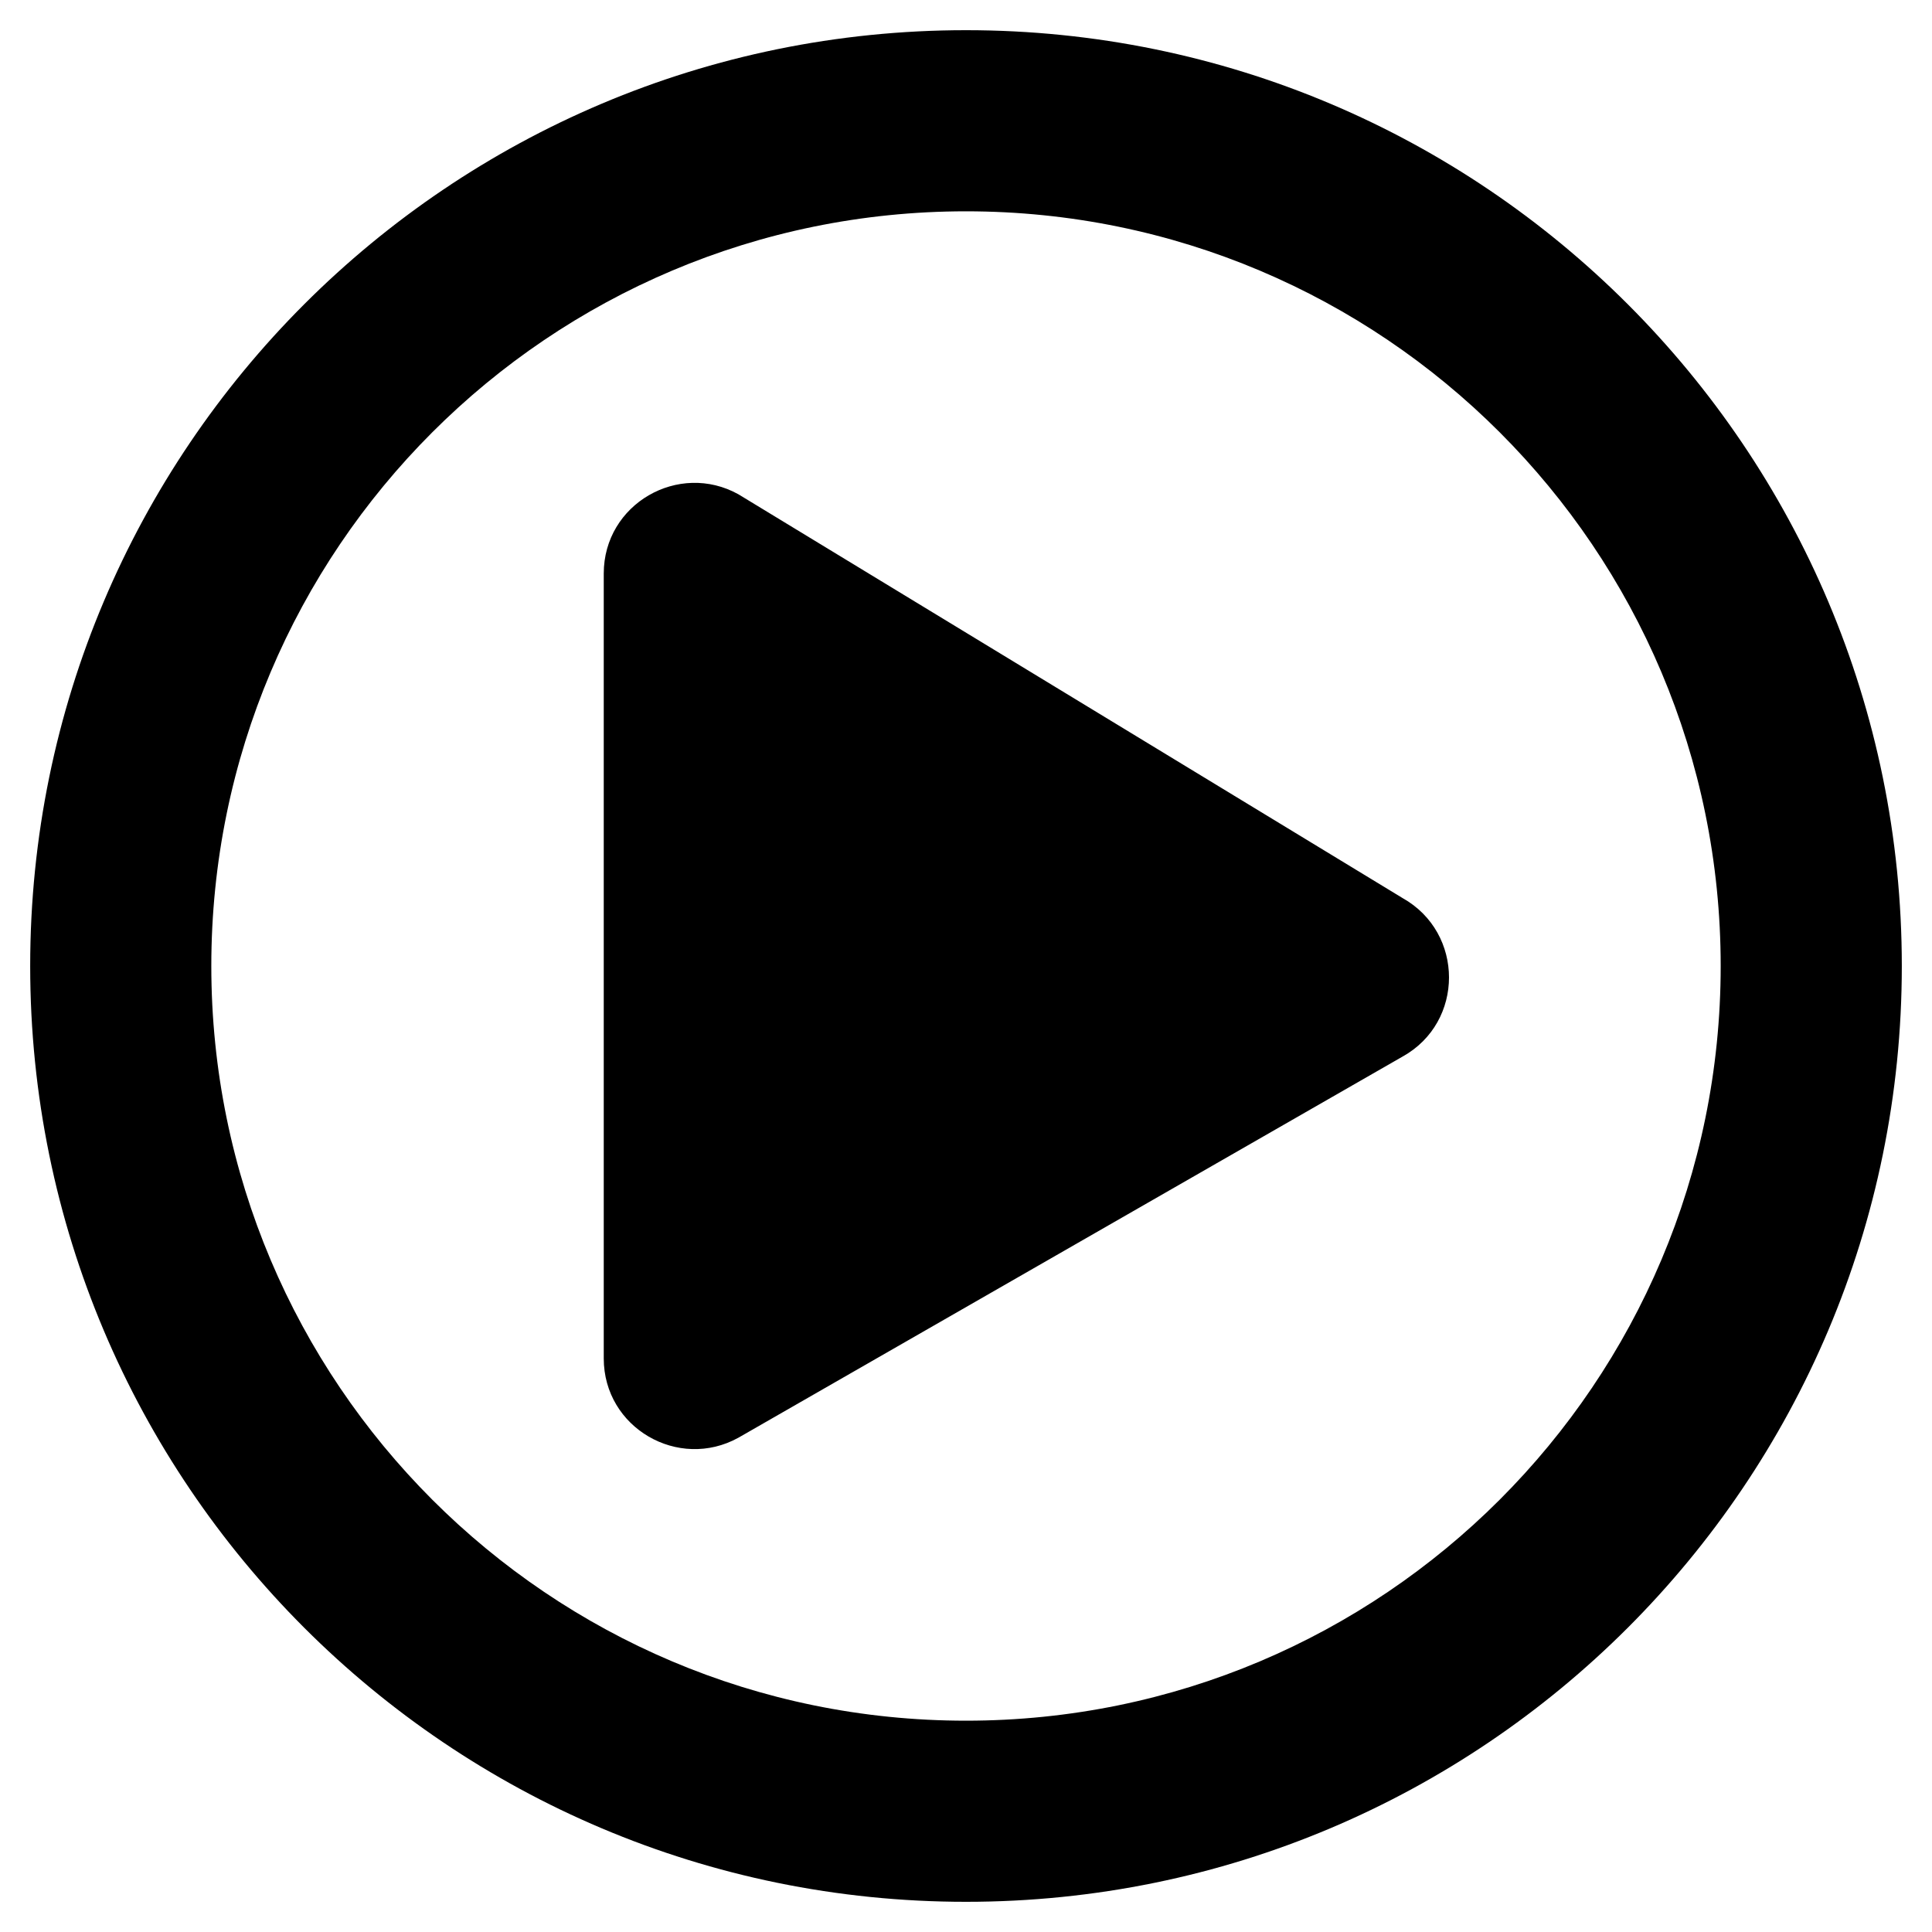
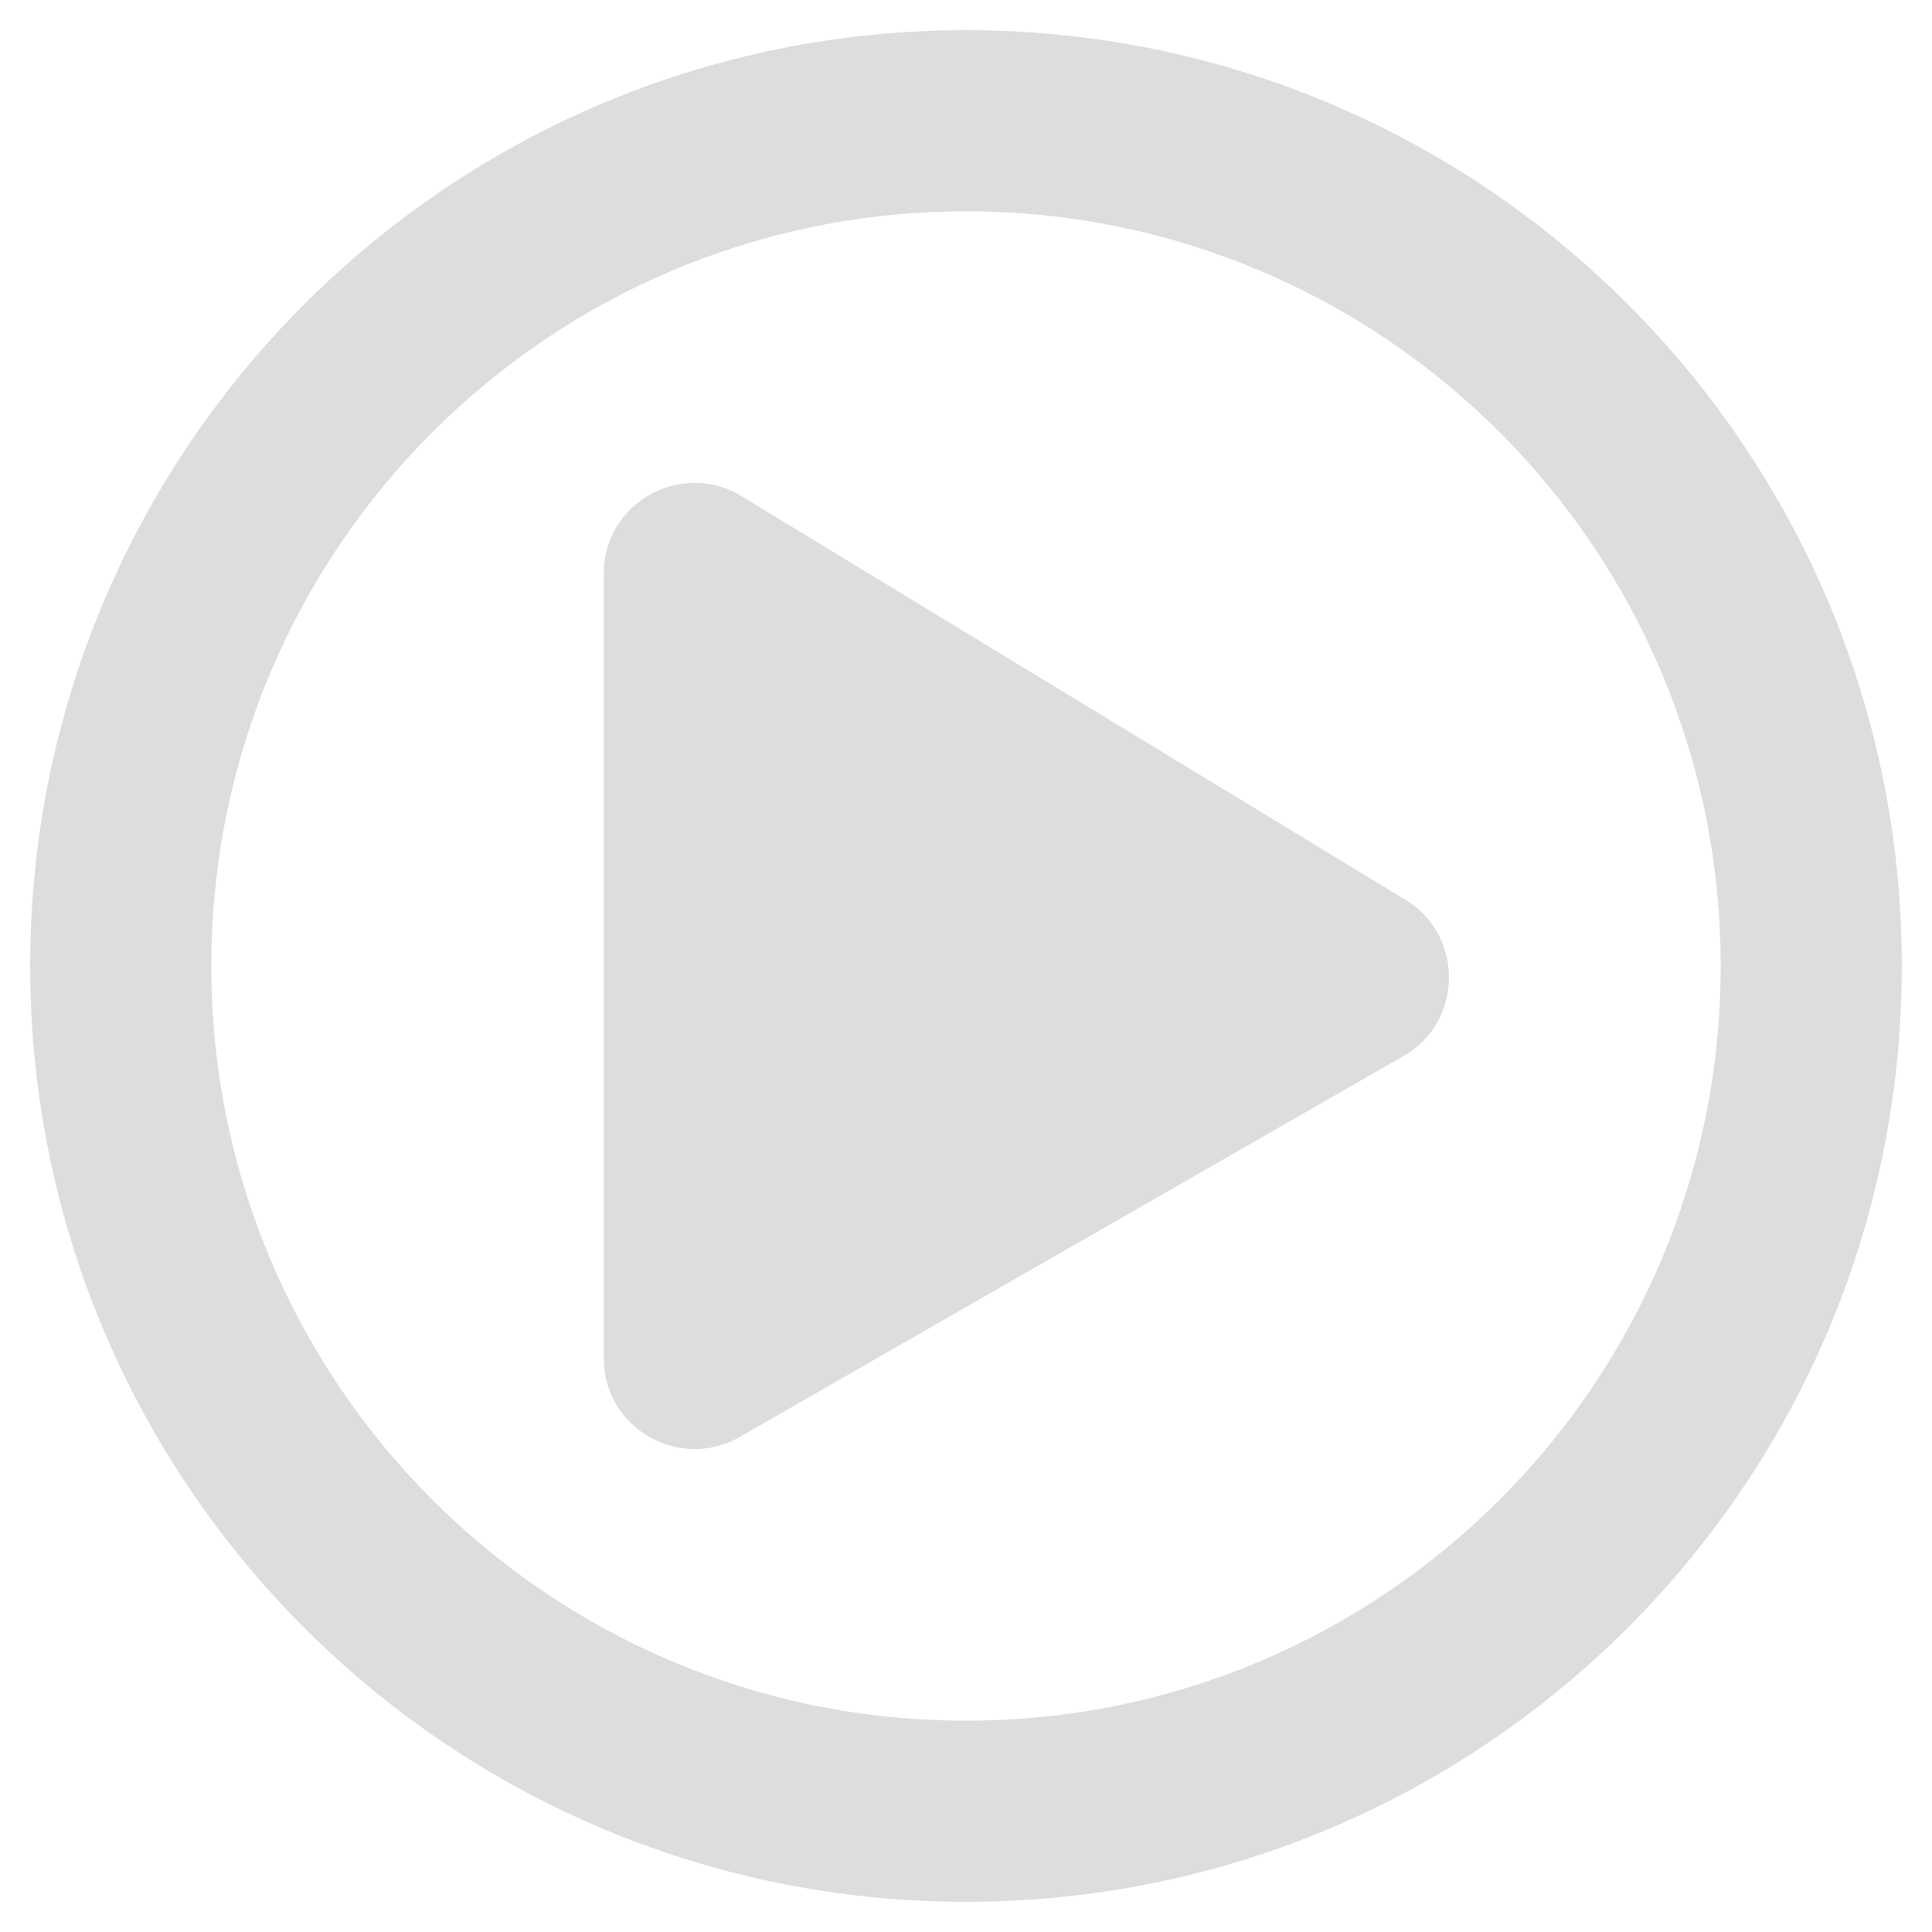
<svg xmlns="http://www.w3.org/2000/svg" aria-hidden="true" focusable="false" data-prefix="far" data-icon="play-circle" class="svg-inline--fa fa-play-circle fa-w-16" role="img" viewBox="0 0 512 512">
-   <path fill="currentColor" d="M371.7 238l-176-107c-15.8-8.8-35.7 2.5-35.7 21v208c0 18.4 19.8 29.8 35.7 21l176-101c16.4-9.1 16.4-32.8 0-42zM504 256C504 119 393 8 256 8S8 119 8 256s111 248 248 248 248-111 248-248zm-448 0c0-110.5 89.5-200 200-200s200 89.5 200 200-89.5 200-200 200S56 366.5 56 256z" />
+   <path fill="#ddd" d="M371.7 238l-176-107c-15.8-8.8-35.7 2.5-35.7 21v208c0 18.4 19.8 29.8 35.7 21l176-101c16.4-9.1 16.4-32.8 0-42zM504 256C504 119 393 8 256 8S8 119 8 256s111 248 248 248 248-111 248-248zm-448 0c0-110.5 89.5-200 200-200s200 89.5 200 200-89.5 200-200 200S56 366.5 56 256z" />
</svg>
